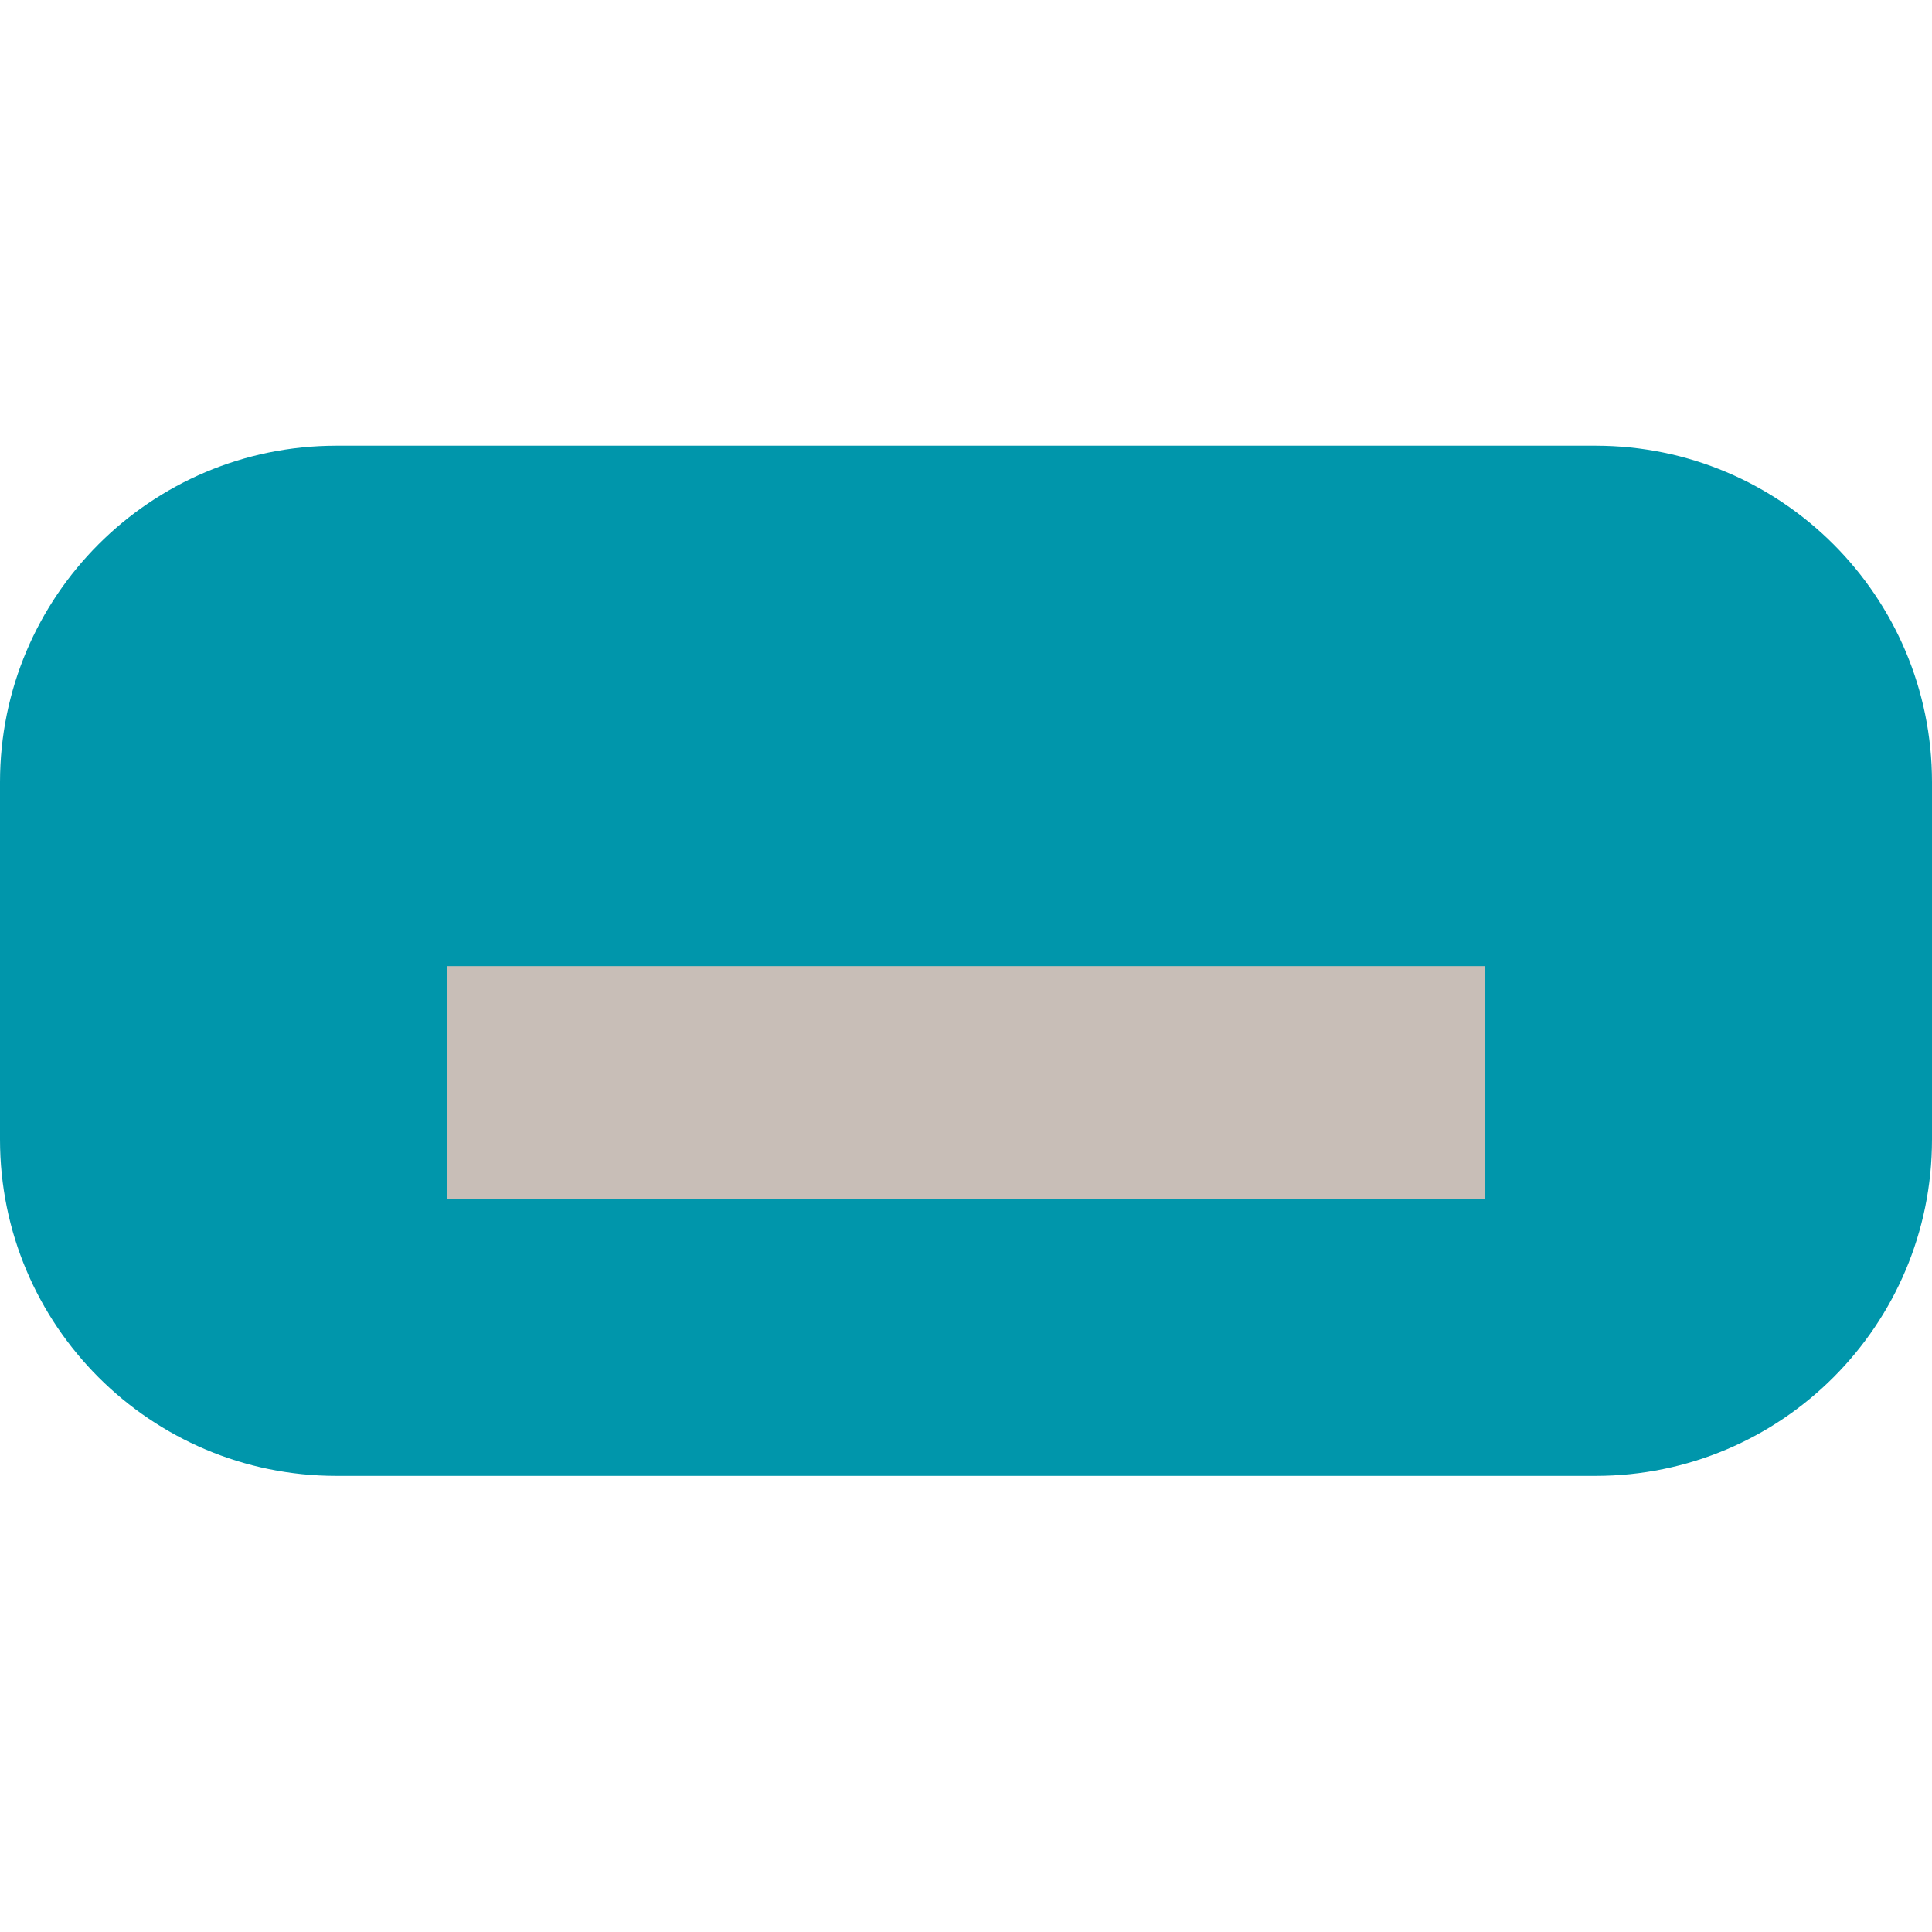
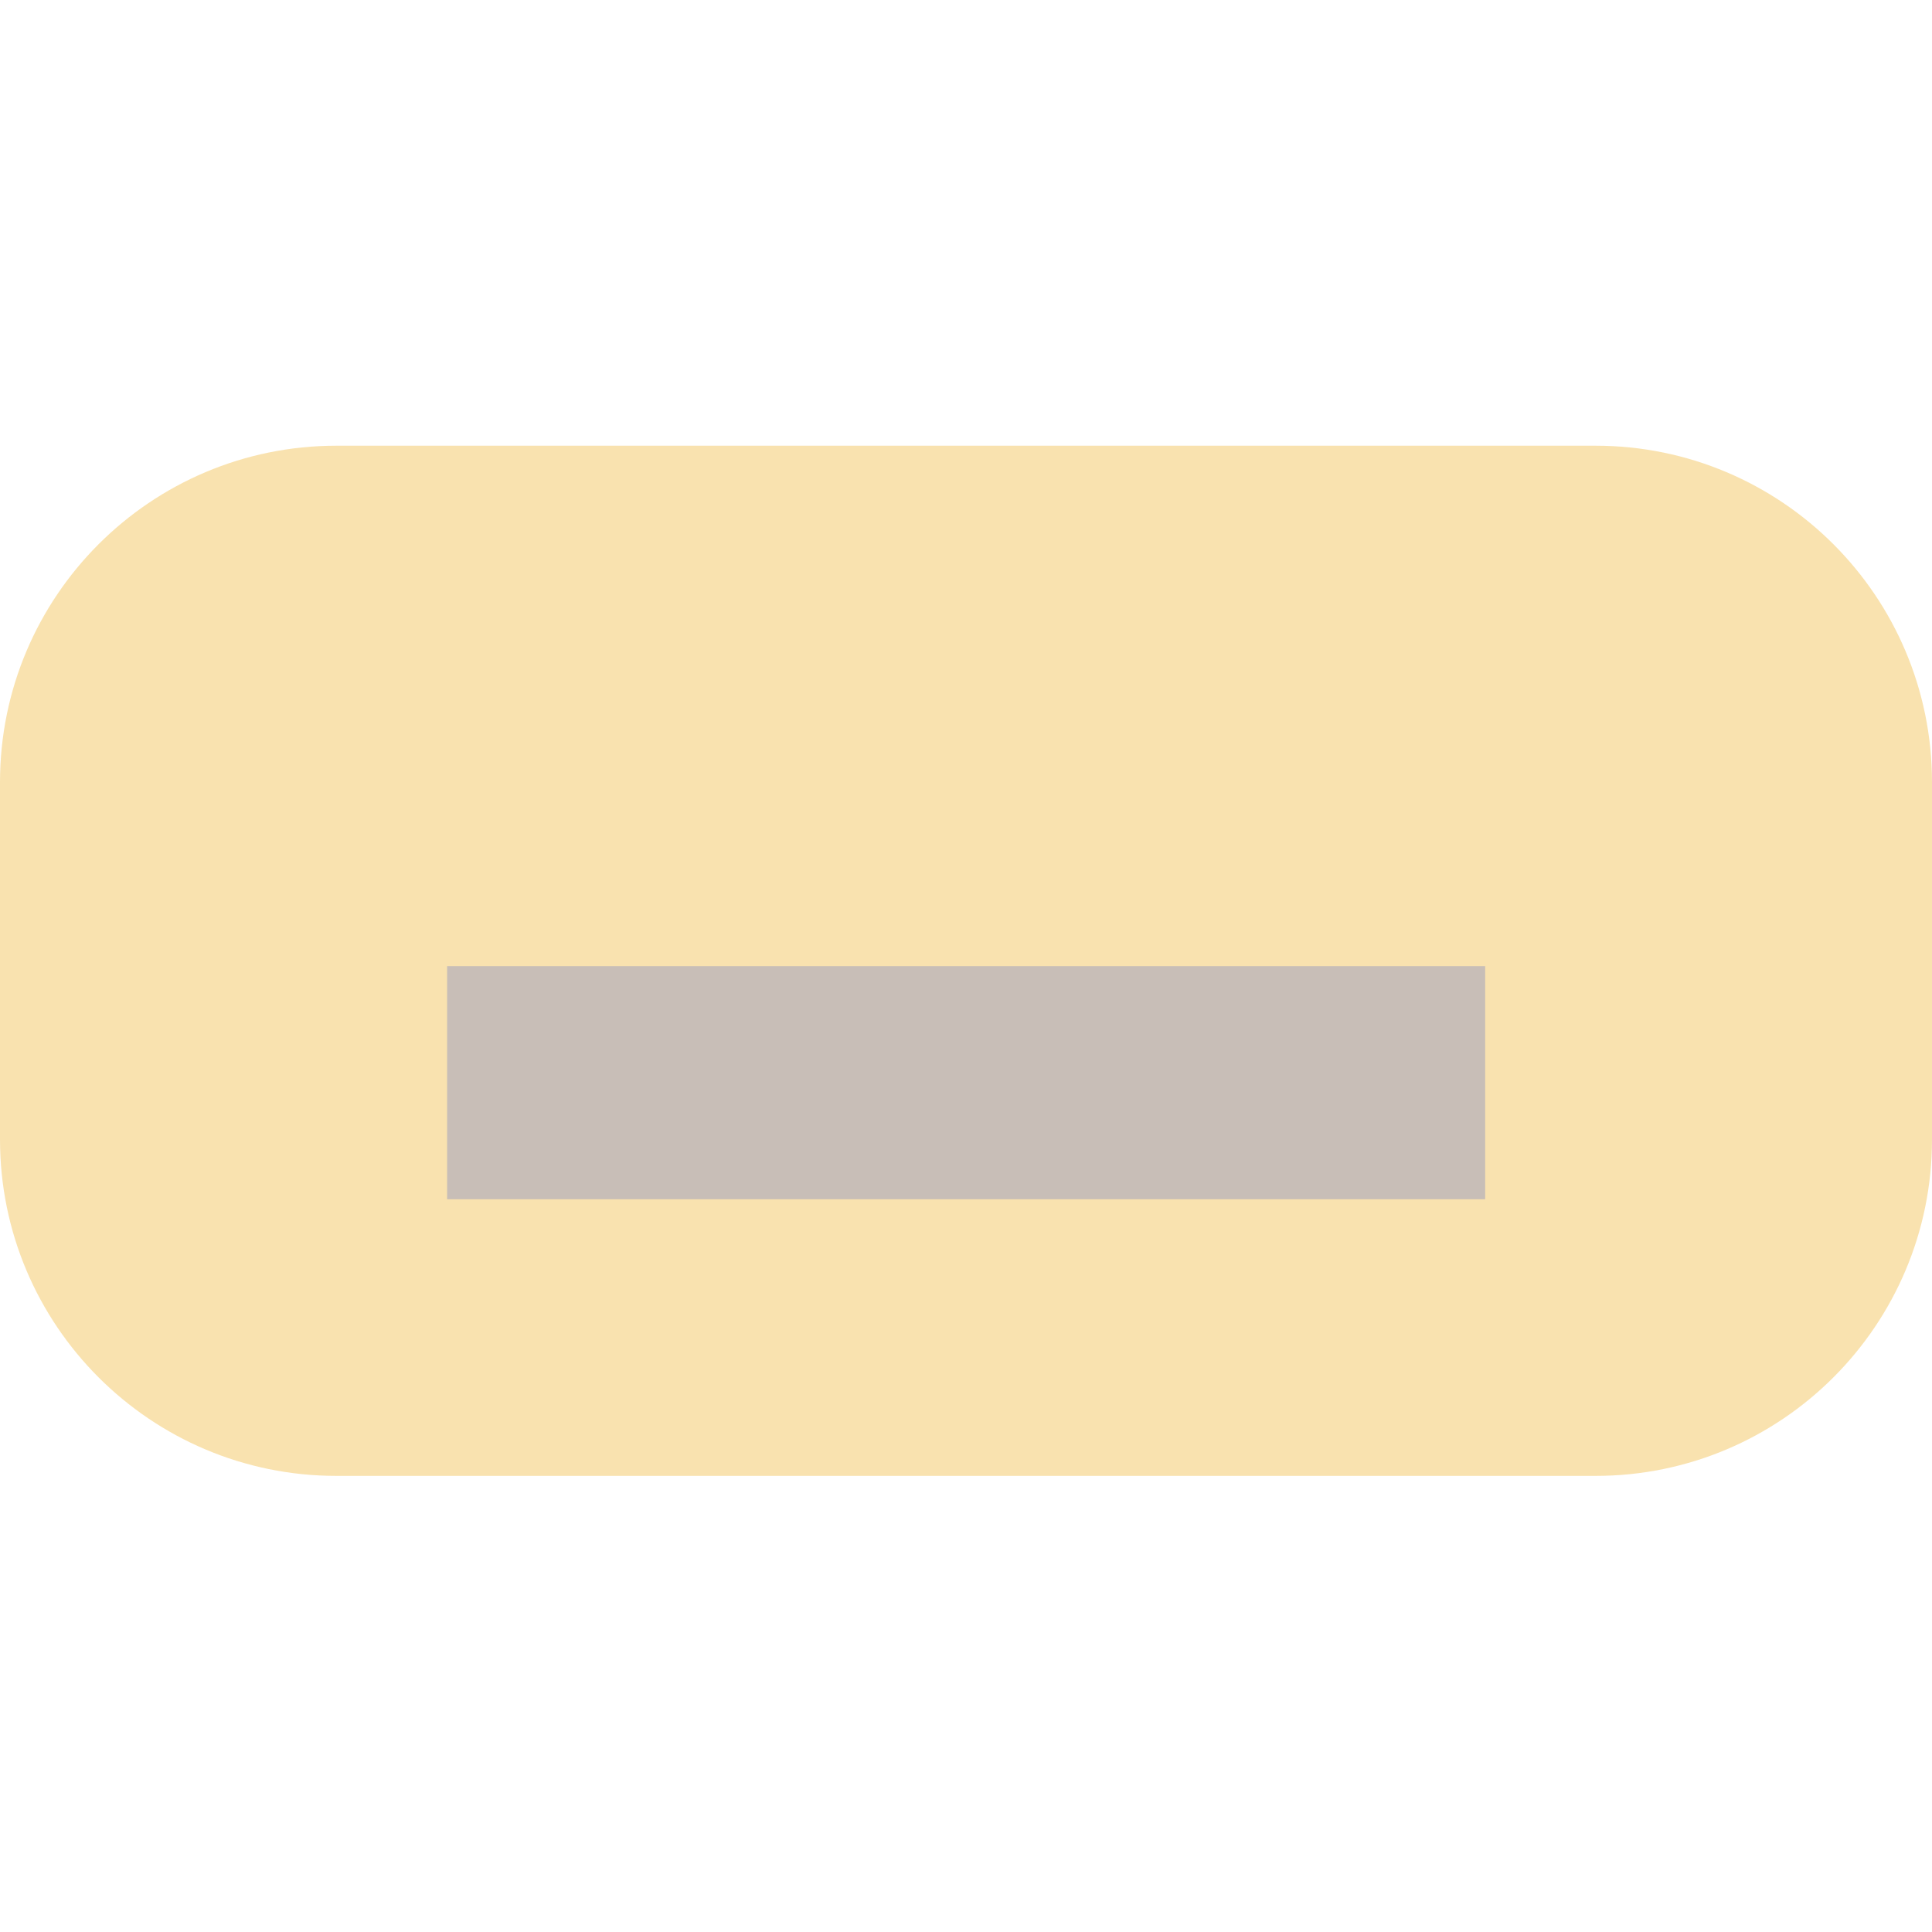
<svg xmlns="http://www.w3.org/2000/svg" width="26" height="26" viewBox="0 0 6.879 6.879" version="1.1" id="svg1">
  <defs id="defs1" />
-   <rect style="fill:#0096ab;fill-opacity:1;stroke:none;stroke-width:1.52;stroke-dasharray:none;stroke-opacity:1;paint-order:fill markers stroke" id="rect14" width="6.879" height="3.668" x="-3.2976104e-09" y="1.587" rx="1.198" />
+   <rect style="fill:#f9e2af;fill-opacity:1;stroke:none;stroke-width:1.52;stroke-dasharray:none;stroke-opacity:1;paint-order:fill markers stroke" id="rect14" width="6.879" height="3.668" x="-3.2976104e-09" y="1.587" rx="1.198" />
  <rect style="fill:#c8beb7;fill-opacity:1;stroke-width:2.493;paint-order:fill markers stroke" id="rect1" width="3.696" height="0.83" x="1.592" y="3.44" rx="0" />
</svg>
